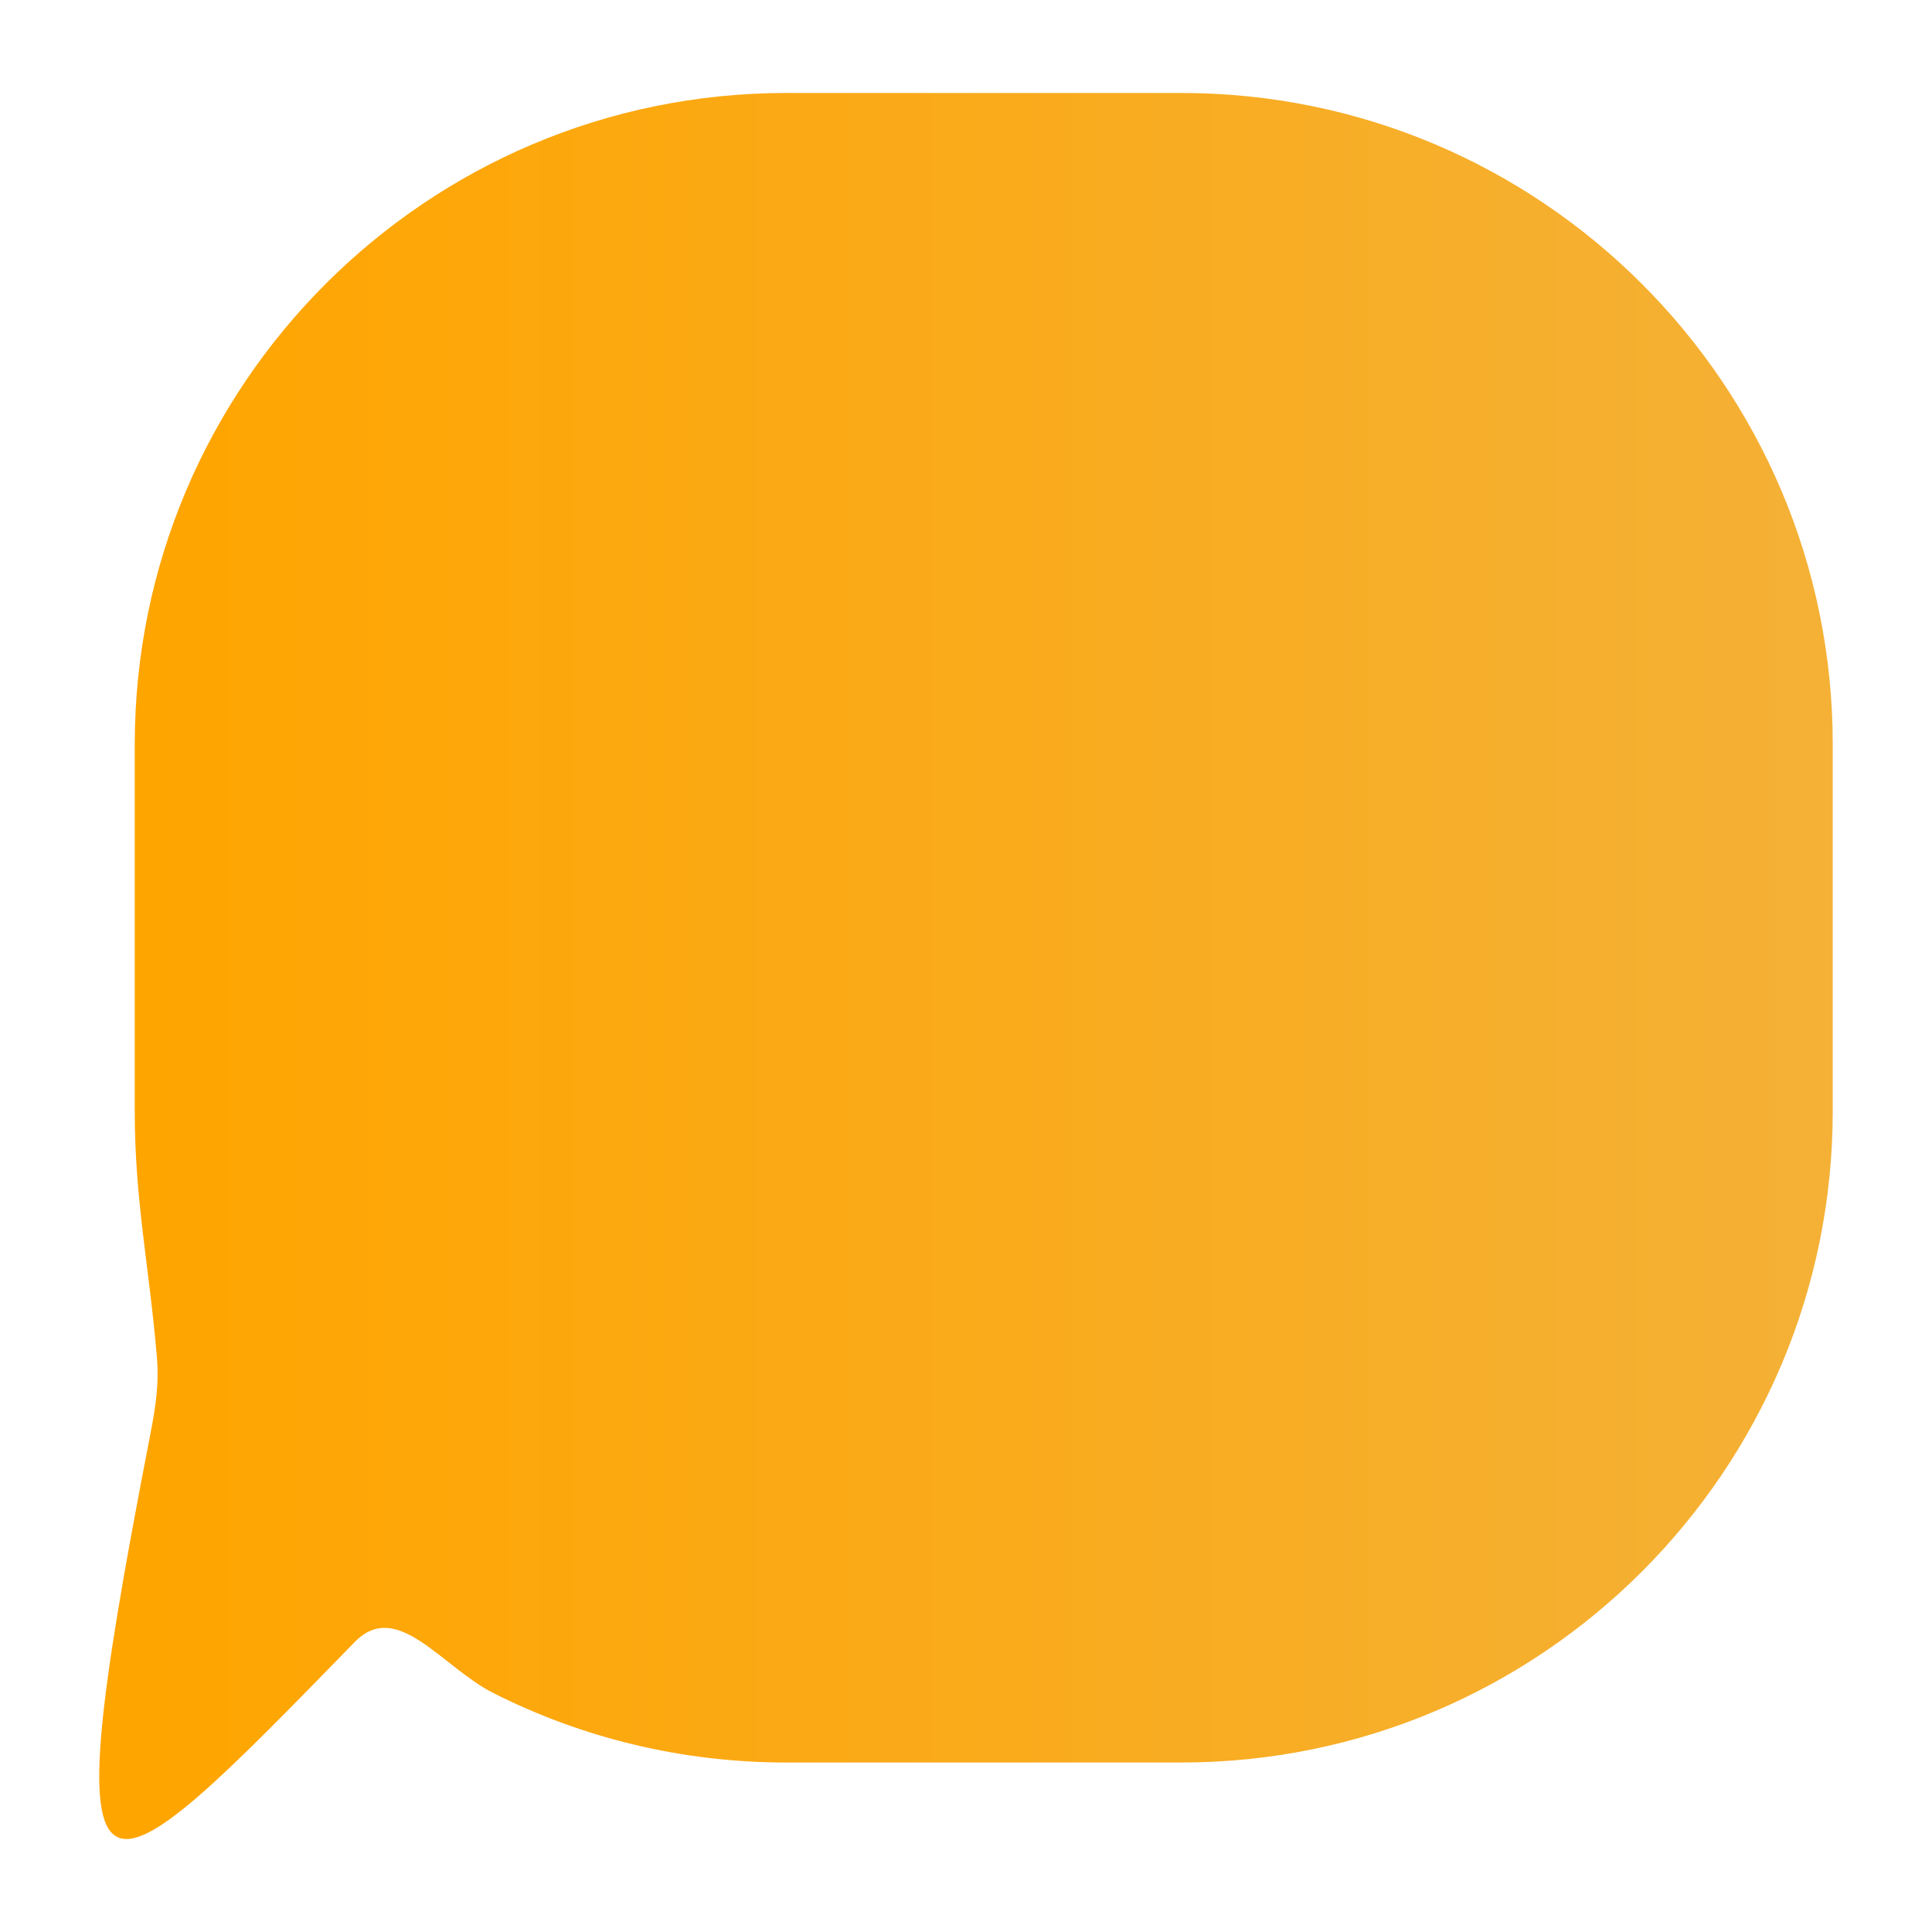
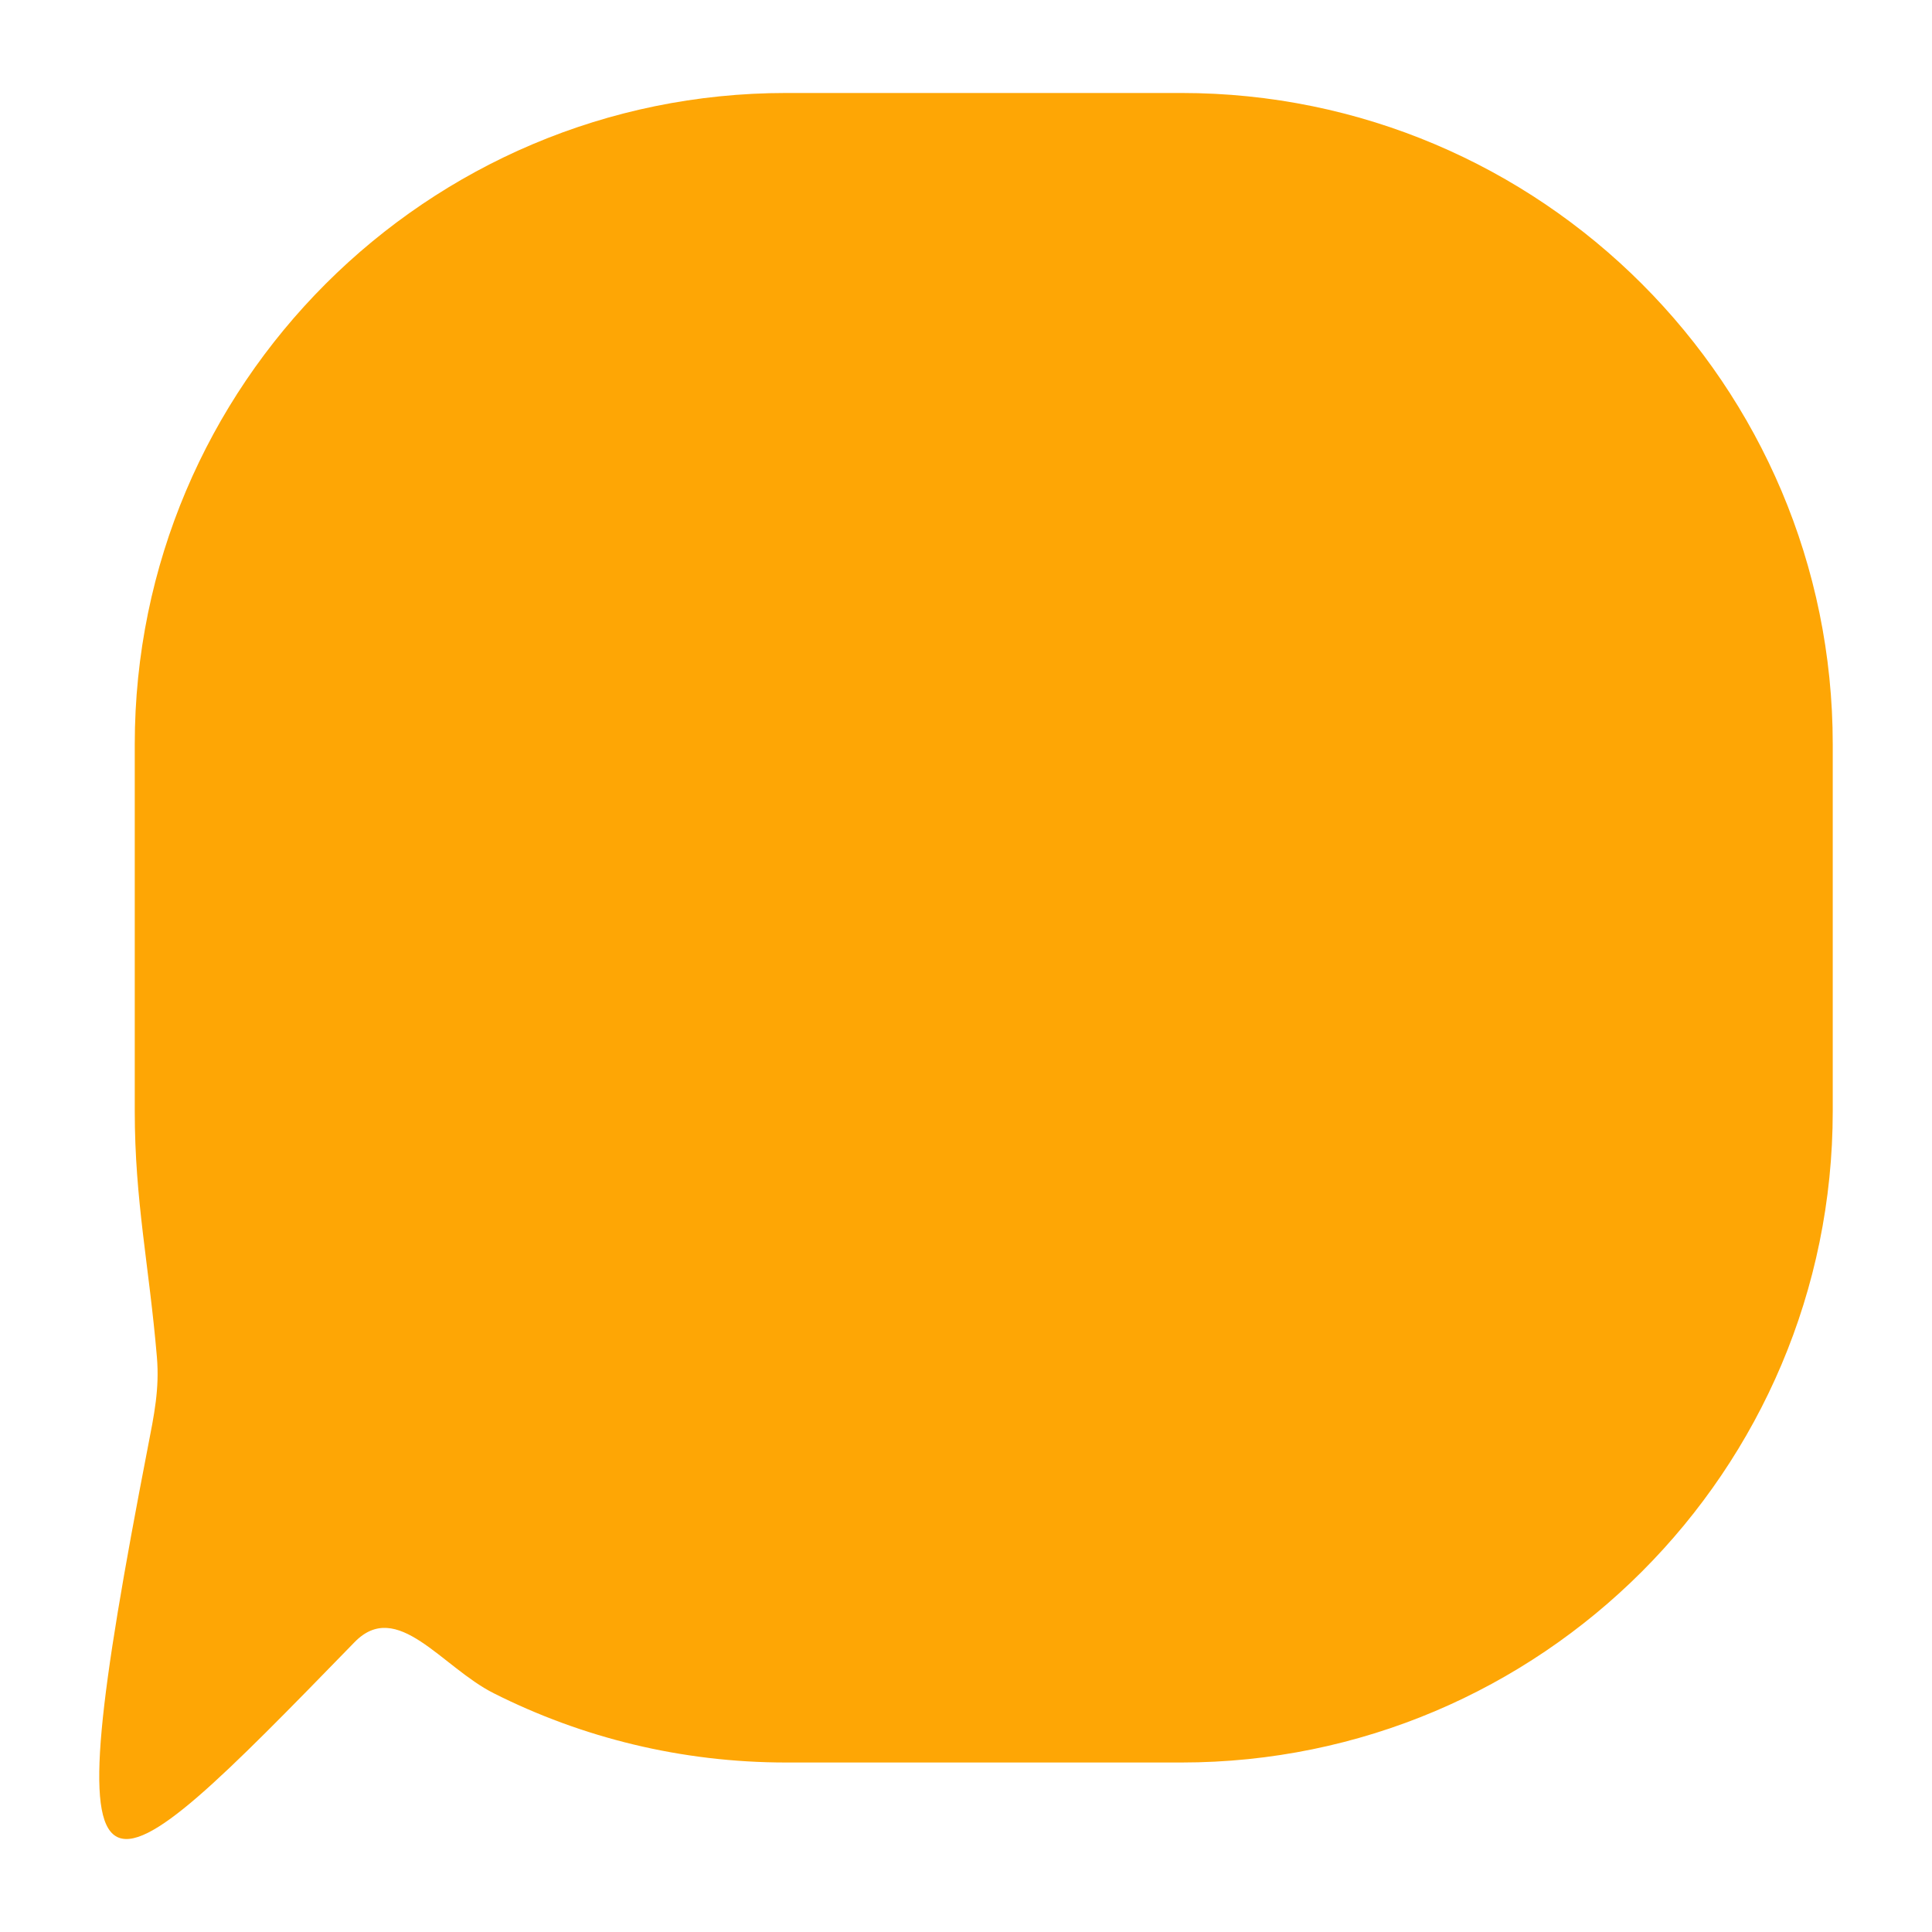
<svg xmlns="http://www.w3.org/2000/svg" width="100%" height="100%" viewBox="0 0 48 48" version="1.1" xml:space="preserve" style="fill-rule:evenodd;clip-rule:evenodd;stroke-linejoin:round;stroke-miterlimit:2;">
  <g>
-     <path d="M3.348,18.494l-0,9.111c-0,2.235 0.357,3.834 0.55,6.11c0.067,0.789 -0.068,1.434 -0.226,2.246c-2.438,12.588 -1.4,11.554 5.138,4.837c1.058,-1.087 2.163,0.619 3.456,1.27c2.185,1.101 4.654,1.721 7.266,1.721l9.818,0c8.933,0 16.184,-7.252 16.184,-16.184l0,-9.111c0,-8.932 -7.251,-16.184 -16.184,-16.184l-9.818,0c-8.932,0 -16.184,7.252 -16.184,16.184Z" style="fill:url(#_Linear1);" />
+     <path d="M3.348,18.494l-0,9.111c-0,2.235 0.357,3.834 0.55,6.11c0.067,0.789 -0.068,1.434 -0.226,2.246c-2.438,12.588 -1.4,11.554 5.138,4.837c1.058,-1.087 2.163,0.619 3.456,1.27c2.185,1.101 4.654,1.721 7.266,1.721l9.818,0c8.933,0 16.184,-7.252 16.184,-16.184l0,-9.111c0,-8.932 -7.251,-16.184 -16.184,-16.184l-9.818,0c-8.932,0 -16.184,7.252 -16.184,16.184Z" style="fill:#FEA605;" />
  </g>
-   <defs>
-     <linearGradient id="_Linear1" x1="0" y1="0" x2="1" y2="0" gradientUnits="userSpaceOnUse" gradientTransform="matrix(-41.3406,0,0,41.3406,45.5345,24)">
-       <stop offset="0" style="stop-color:#f4b137;stop-opacity:1" />
-       <stop offset="1" style="stop-color:#ffa500;stop-opacity:1" />
-     </linearGradient>
-   </defs>
</svg>
